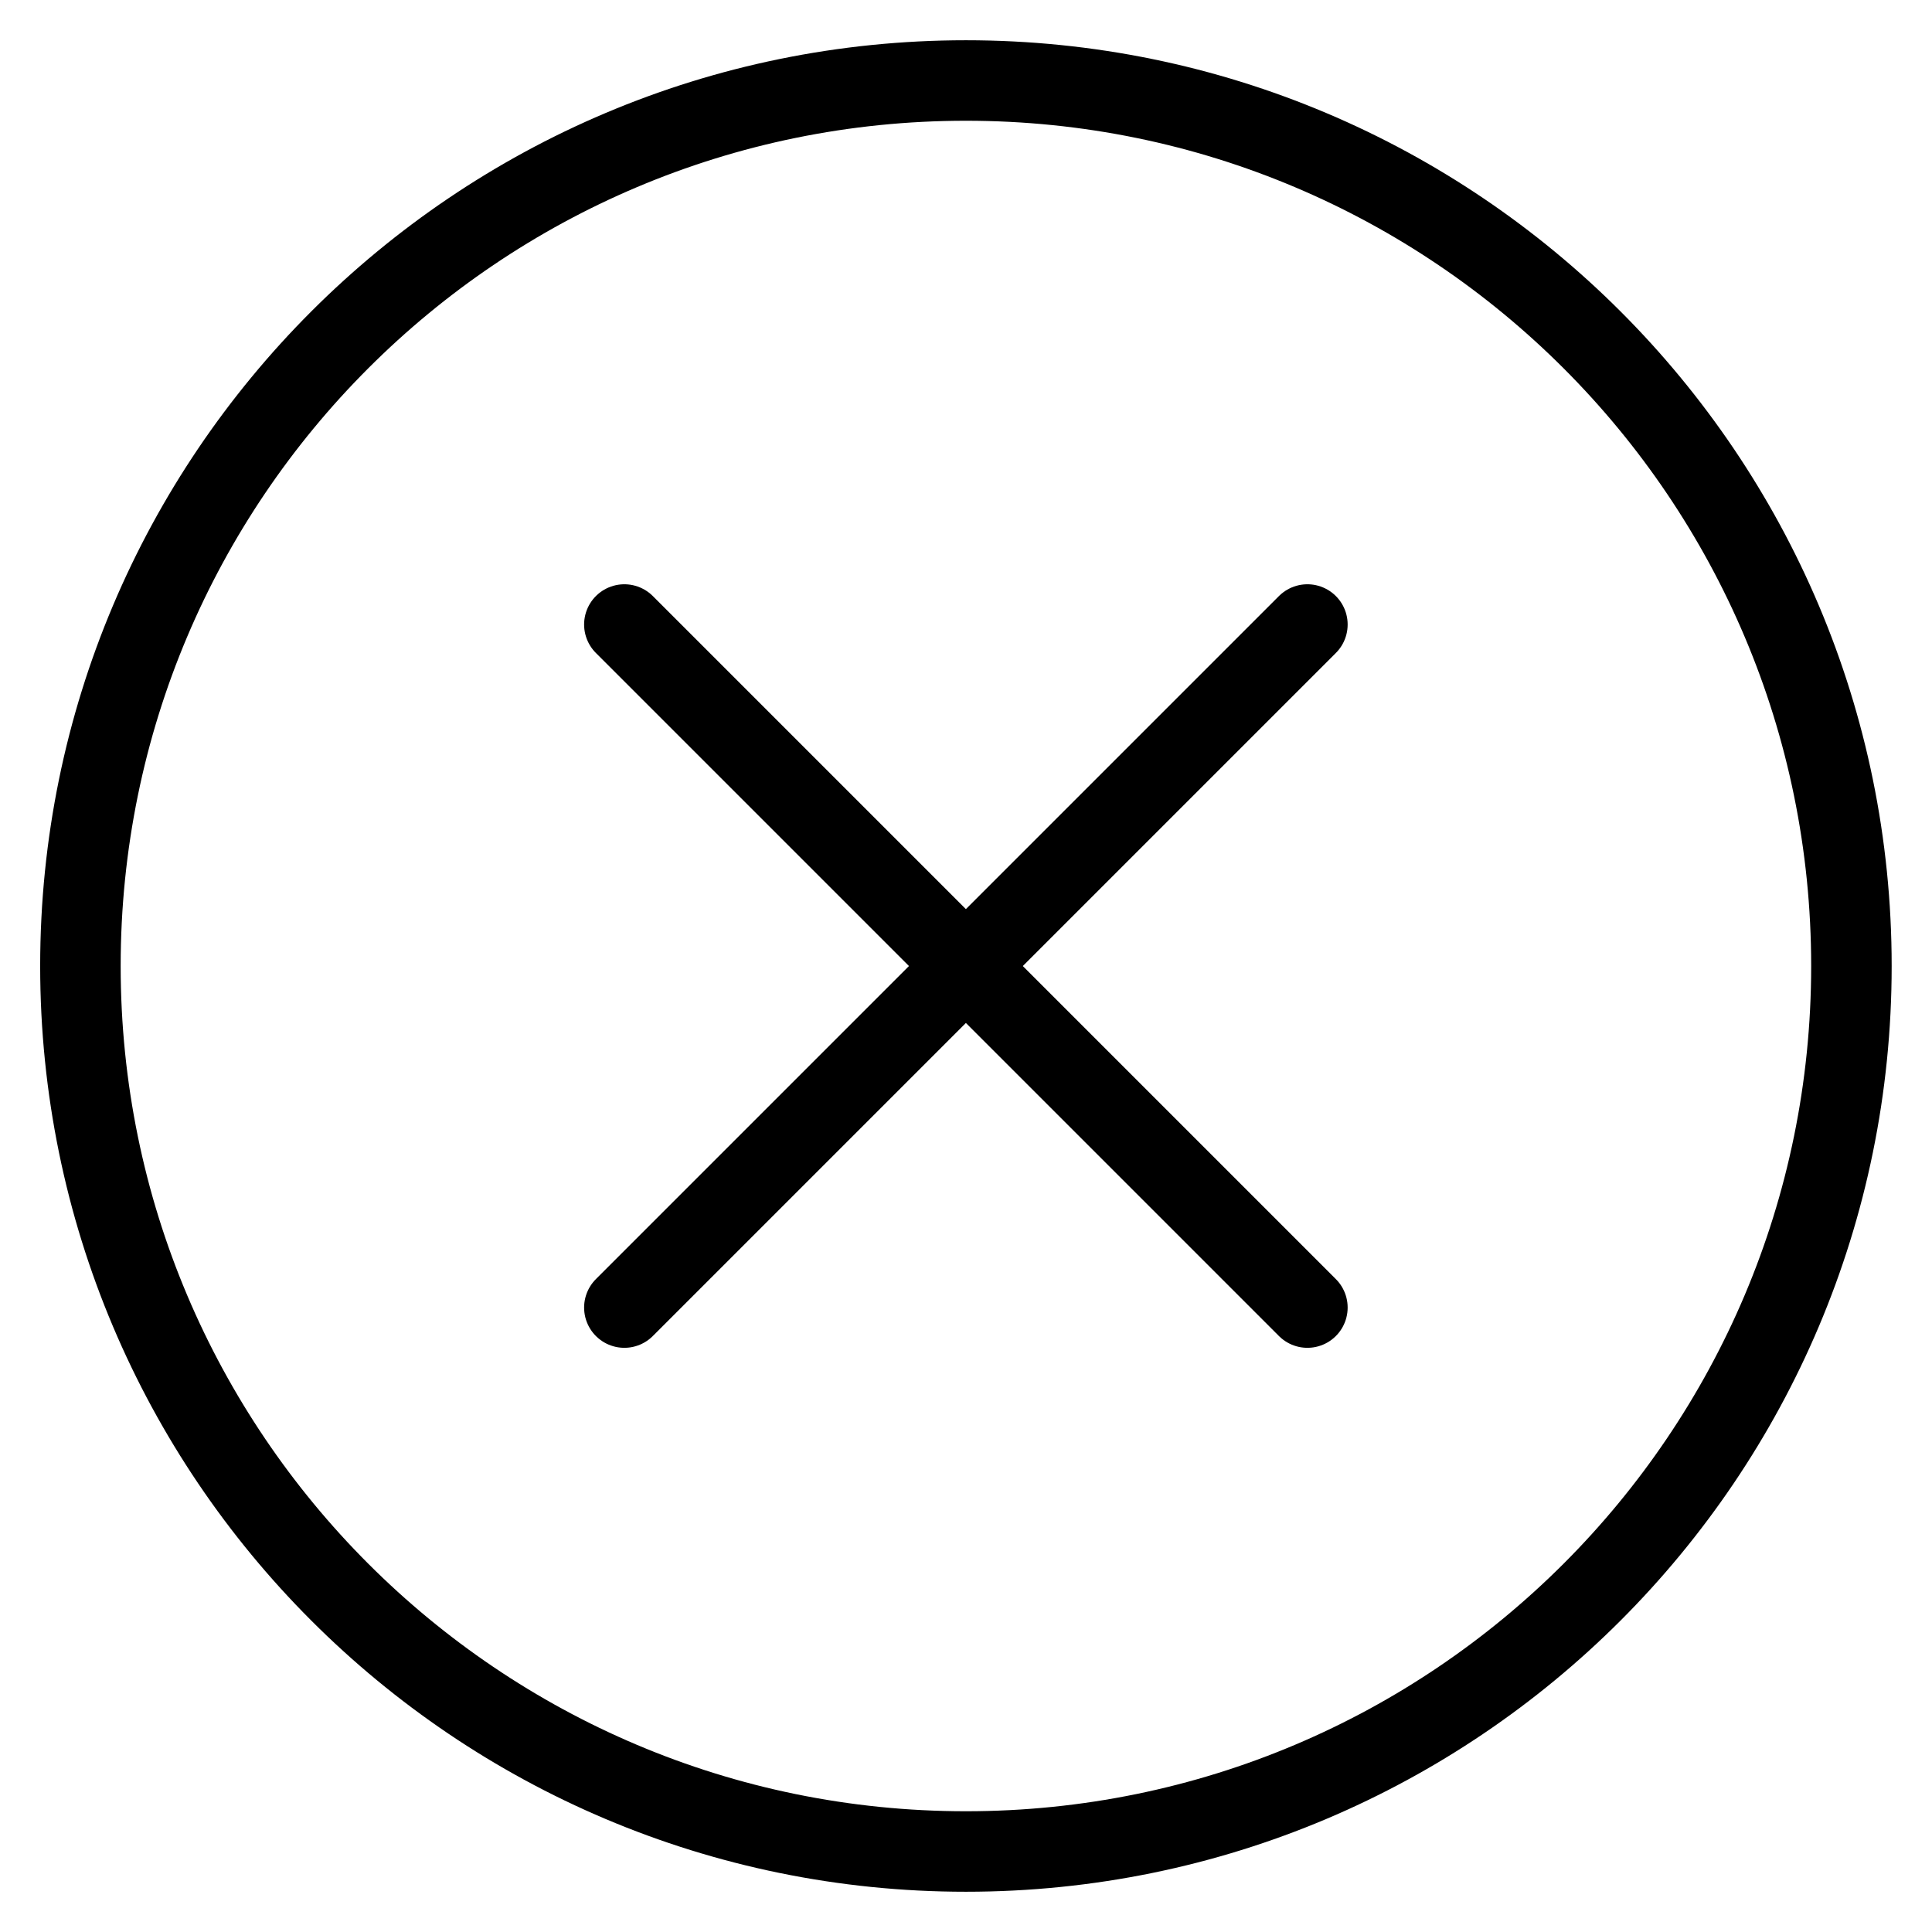
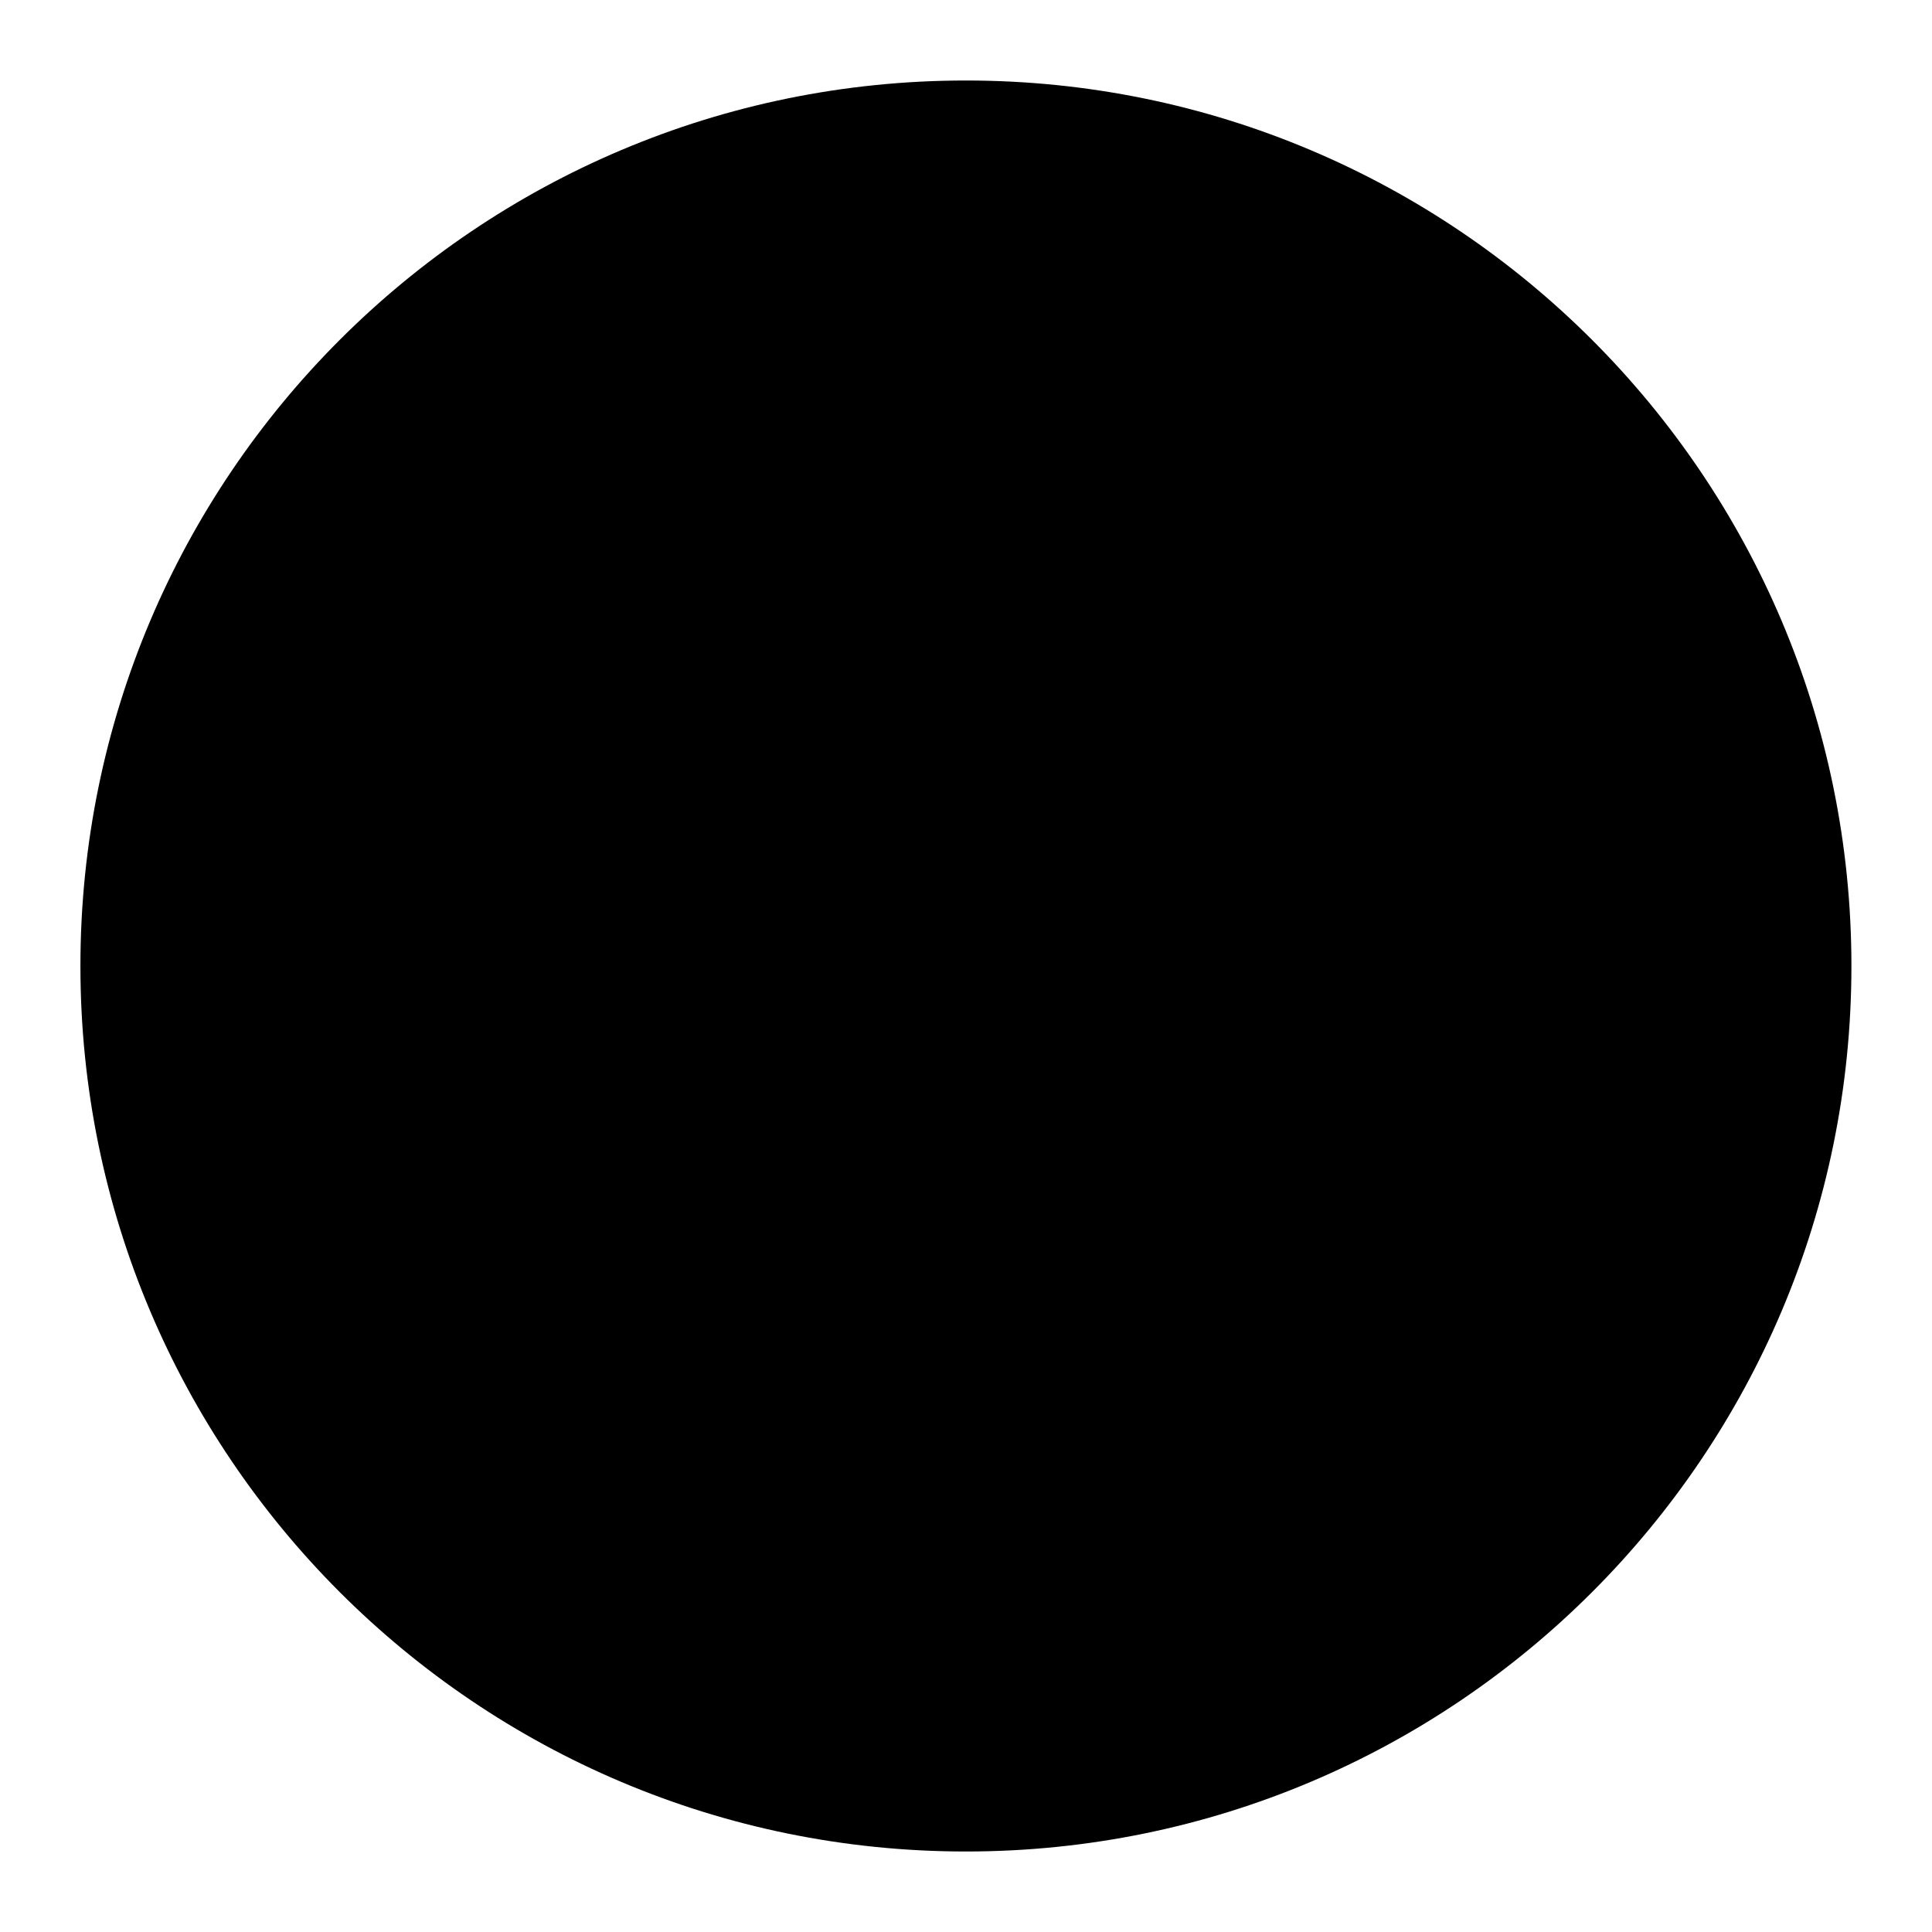
<svg xmlns="http://www.w3.org/2000/svg" viewBox="0 0 24 24">
-   <defs>
-     <style>.a{fill:none;stroke:currentColor;stroke-linecap:round;stroke-linejoin:round;}</style>
-   </defs>
  <circle class="a" cx="11.999" cy="12" r="11" />
  <line class="a" x1="16.241" y1="7.758" x2="7.756" y2="16.243" />
  <line class="a" x1="16.241" y1="16.243" x2="7.756" y2="7.758" />
</svg>
